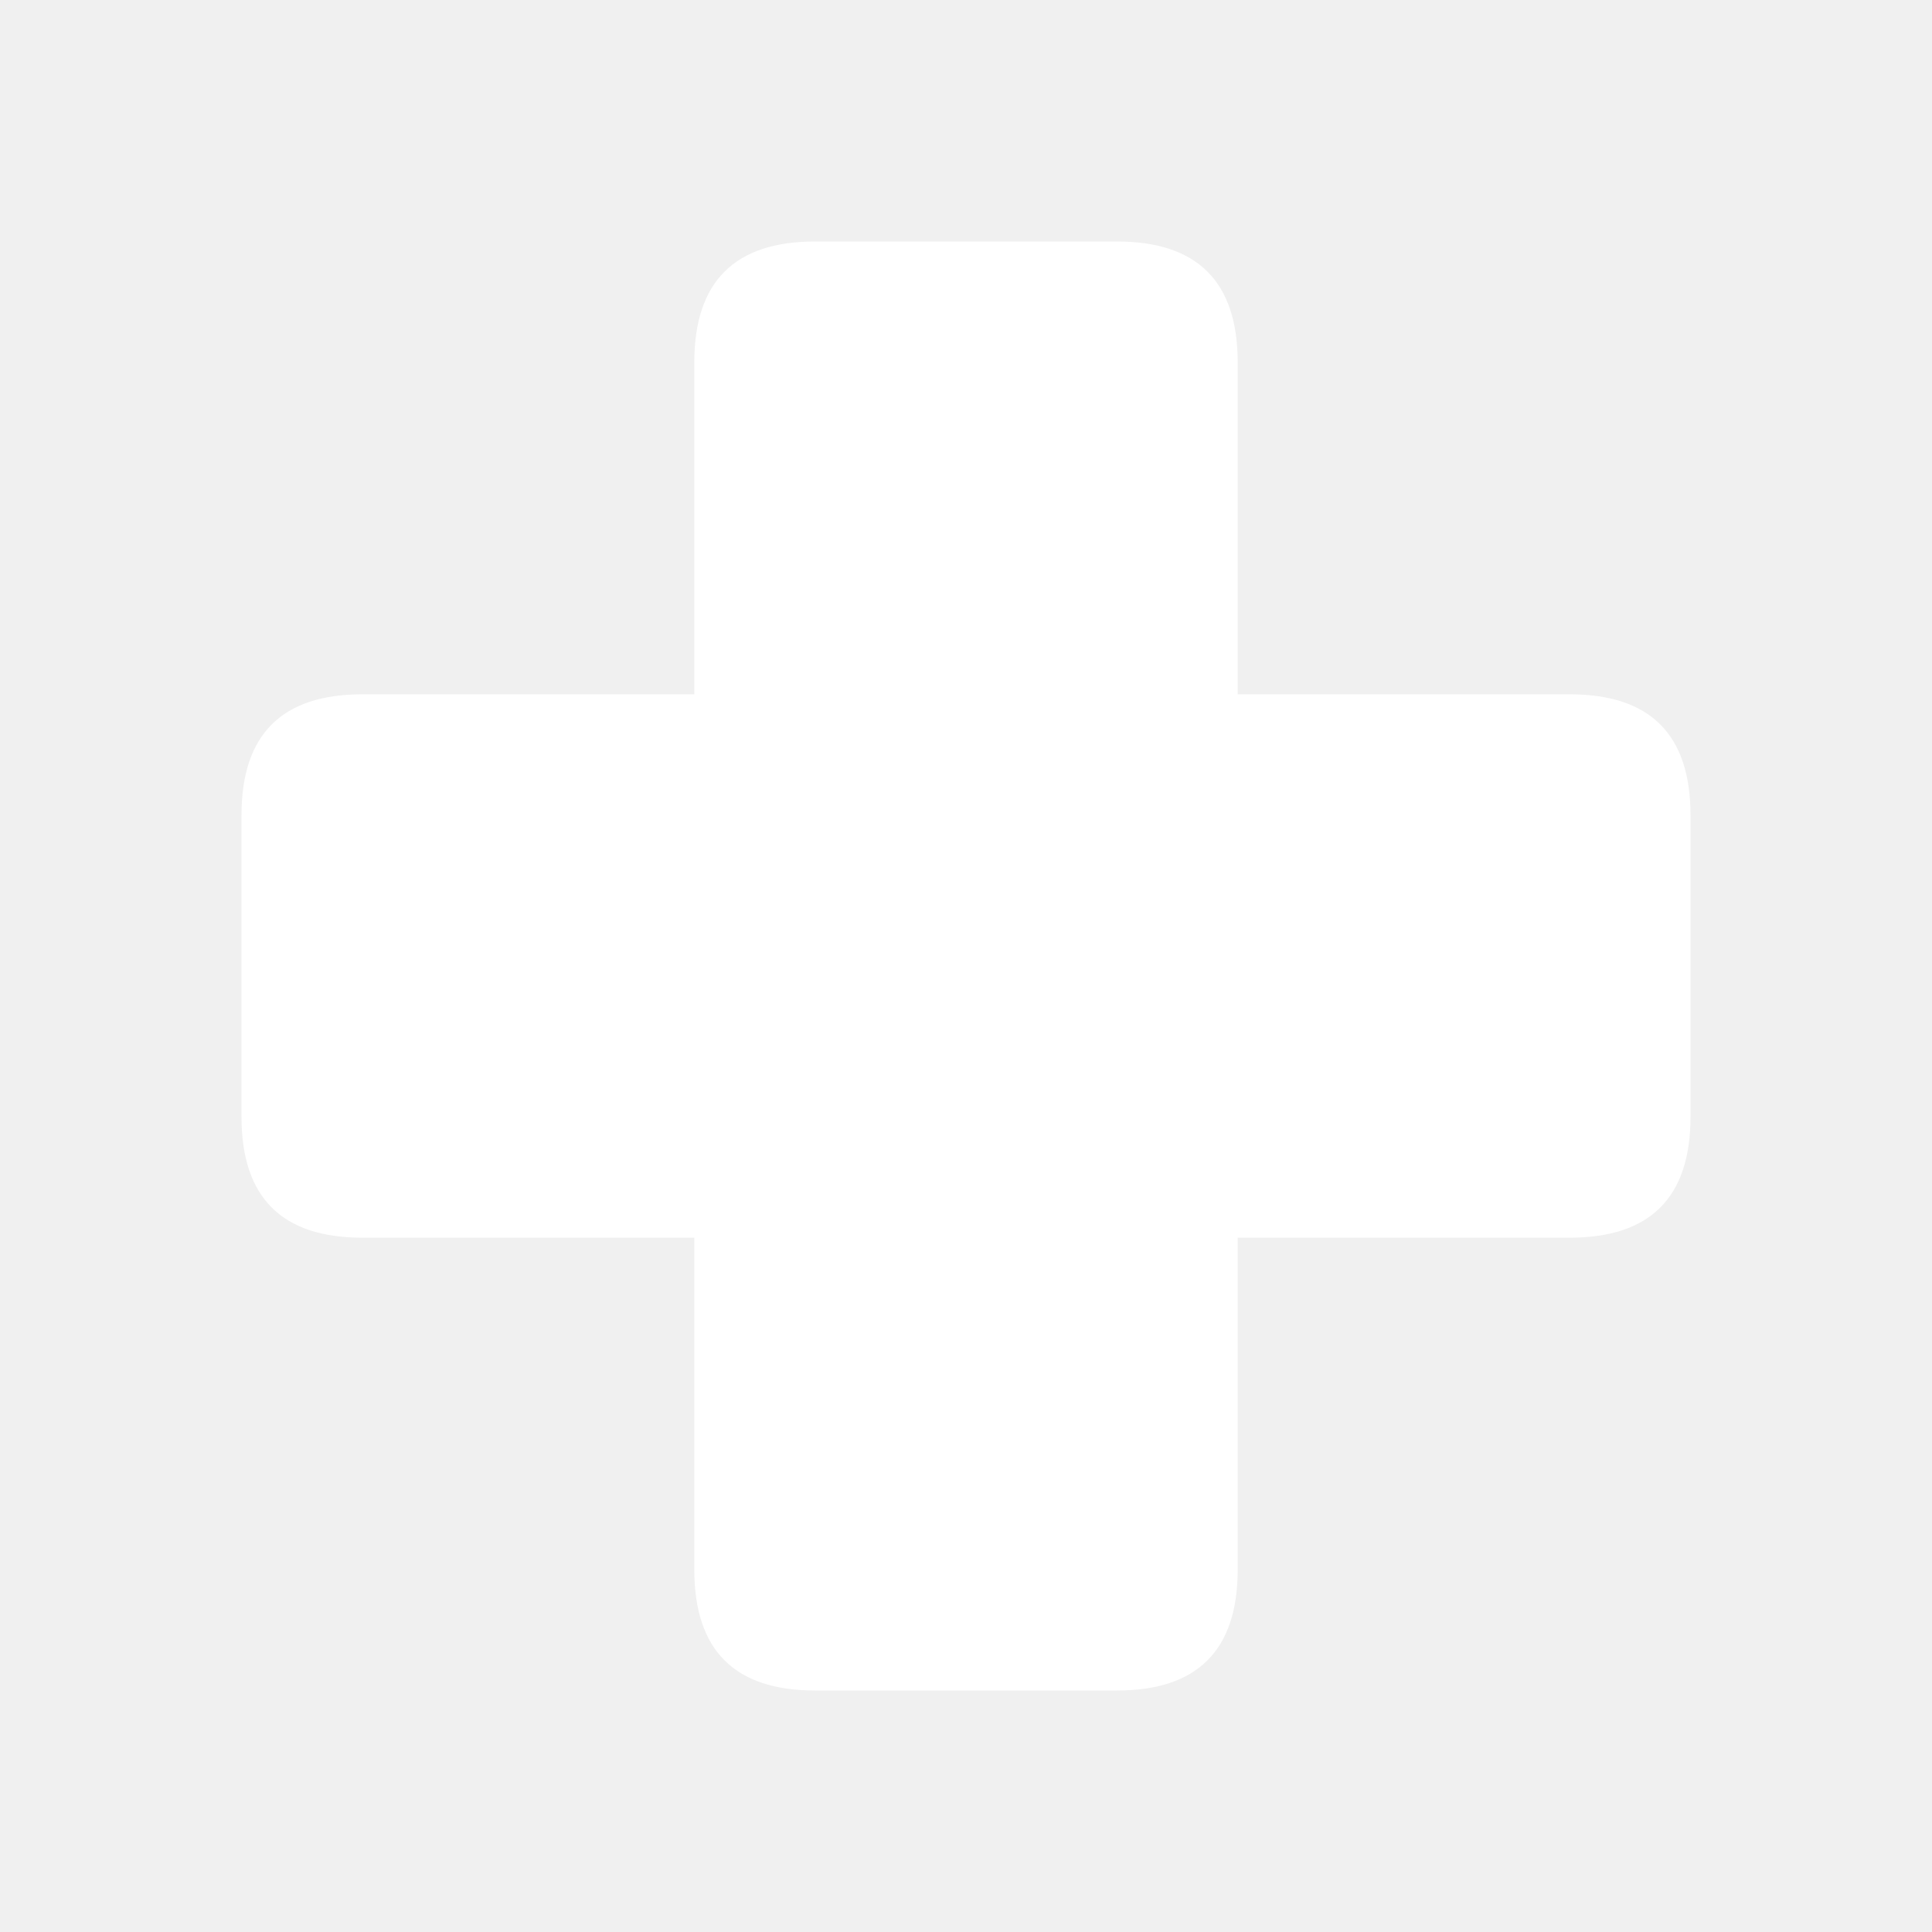
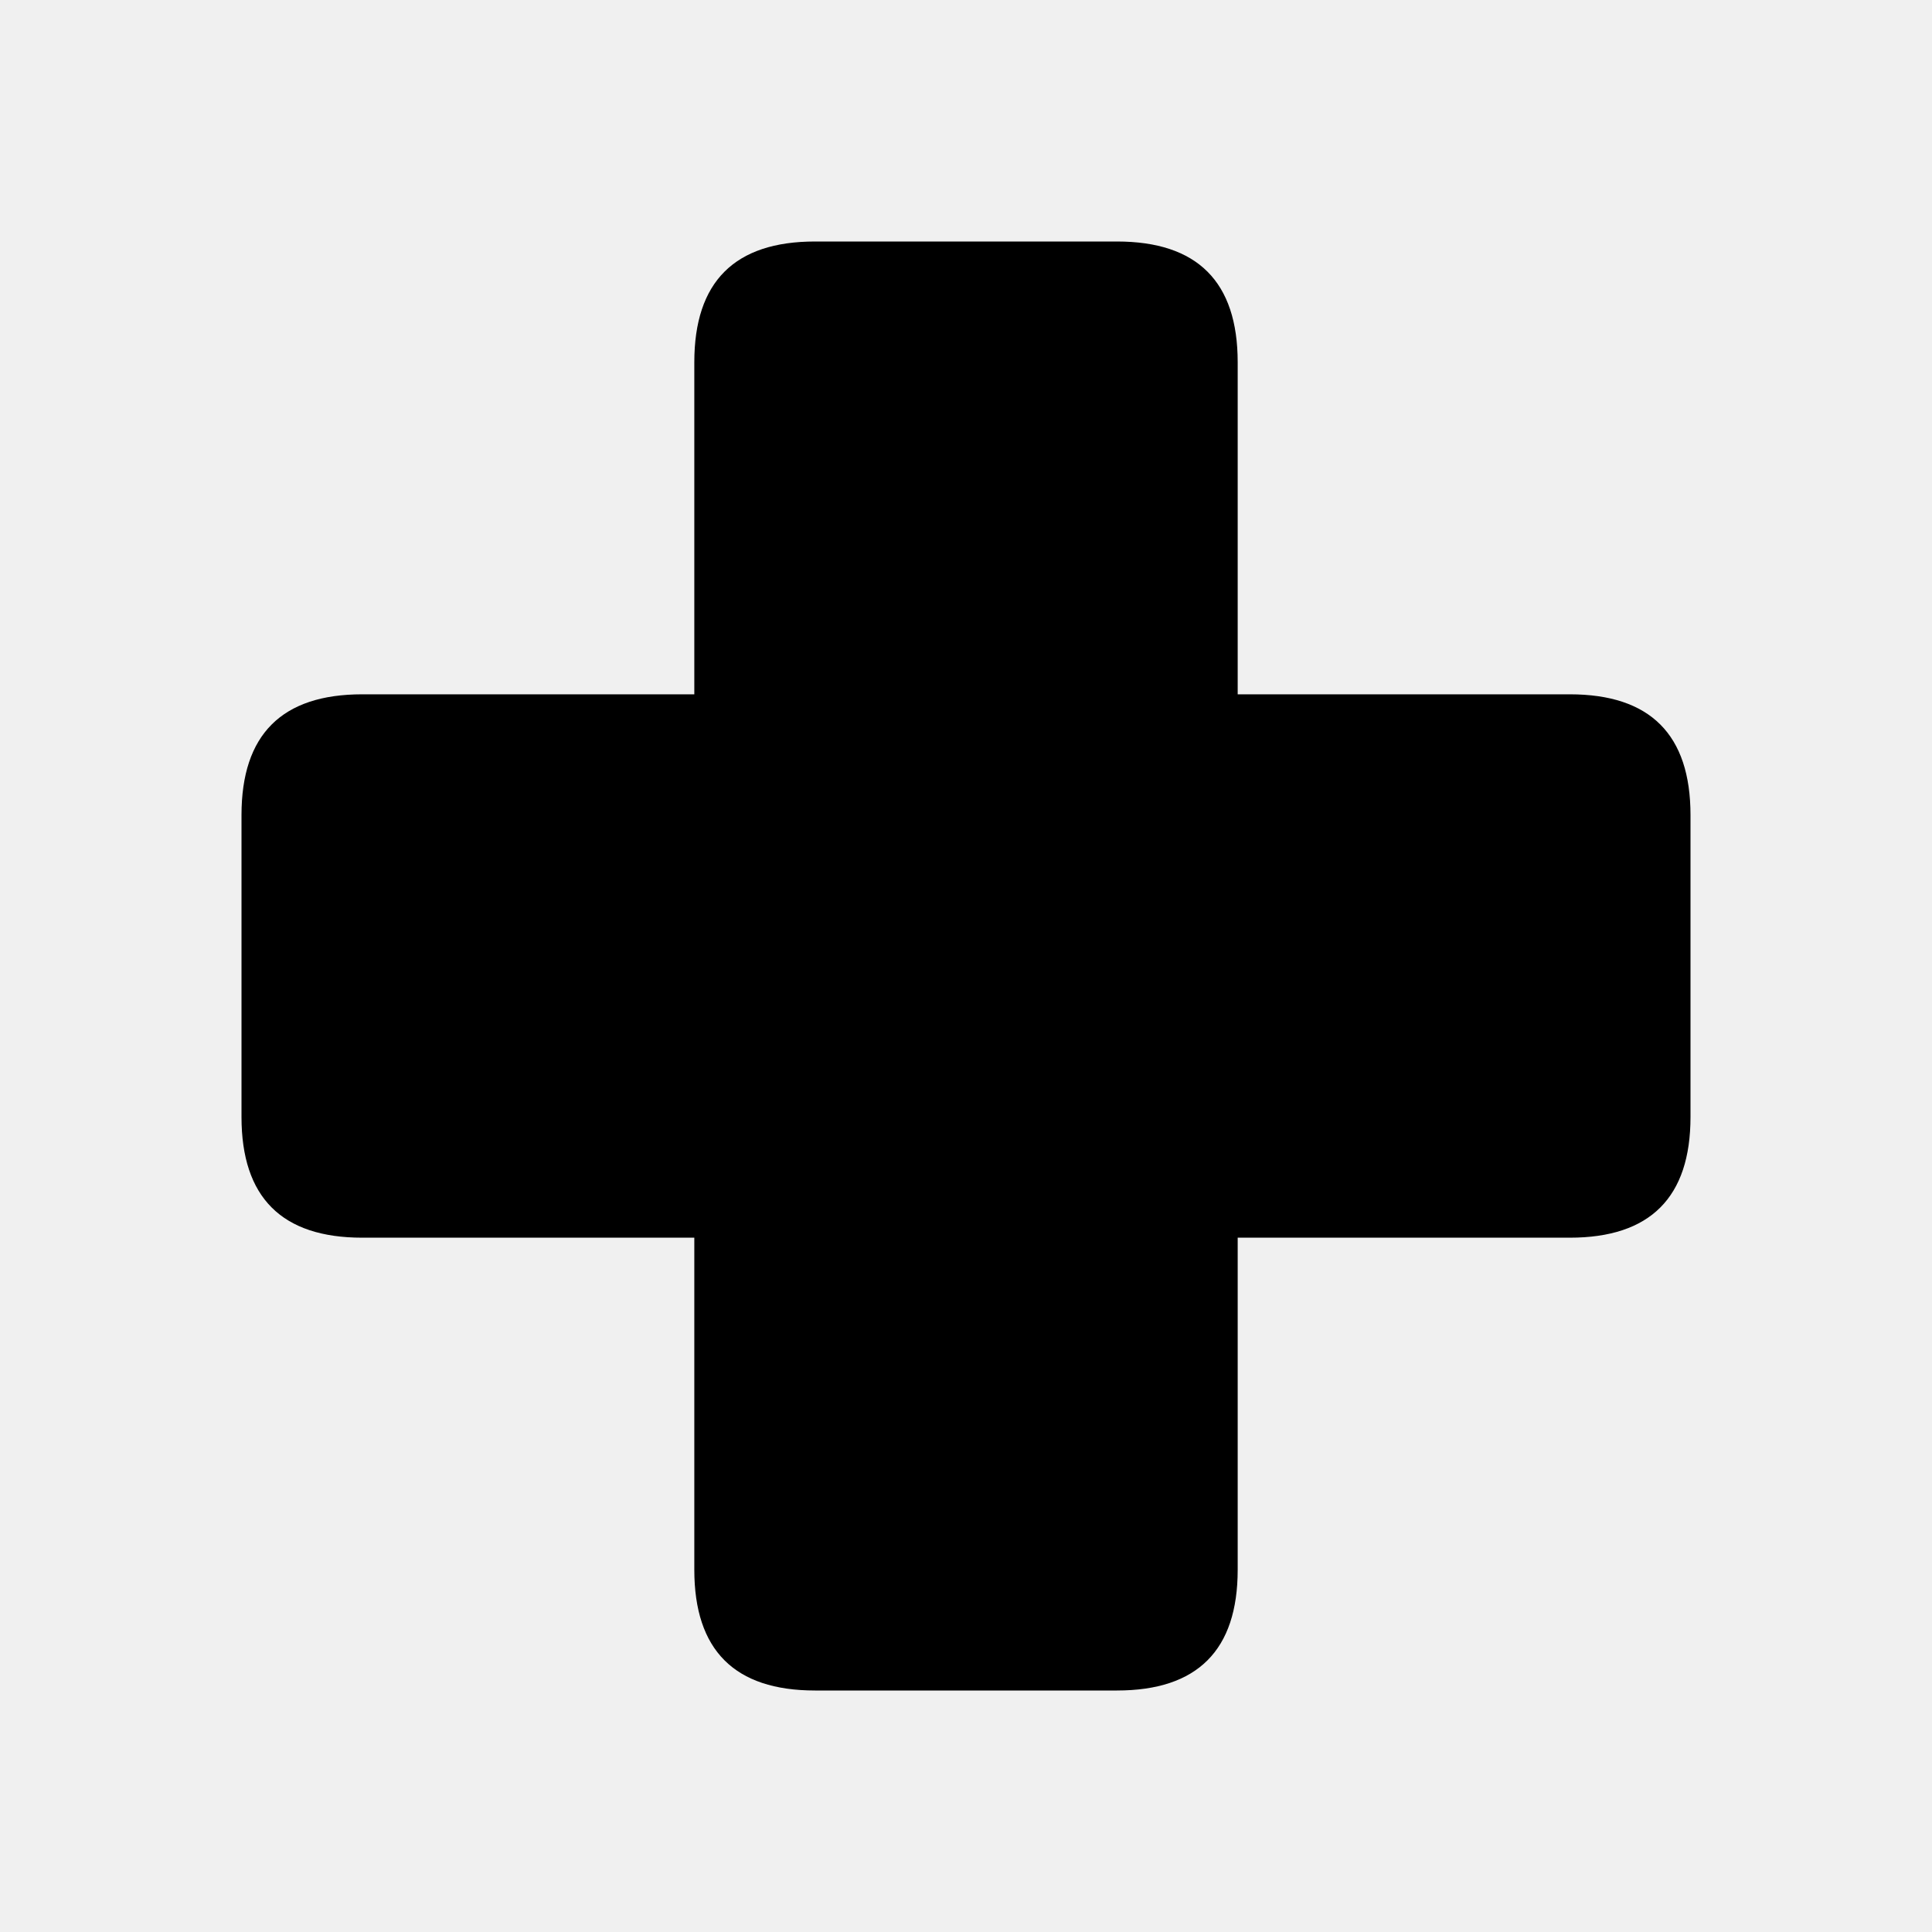
<svg xmlns="http://www.w3.org/2000/svg" width="64" height="64">
  <defs />
  <g>
-     <path stroke="none" fill="#FFFFFF" d="M27 8 L37 8 Q41 8 41 12 L41 23 52 23 Q56 23 56 27 L56 37 Q56 41 52 41 L41 41 41 52 Q41 56 37 56 L27 56 Q23 56 23 52 L23 41 12 41 Q8 41 8 37 L8 27 Q8 23 12 23 L23 23 23 12 Q23 8 27 8" />
+     <path stroke="none" fill="#000000" d="M27 8 L37 8 Q41 8 41 12 L41 23 52 23 Q56 23 56 27 L56 37 Q56 41 52 41 L41 41 41 52 Q41 56 37 56 L27 56 Q23 56 23 52 L23 41 12 41 Q8 41 8 37 L8 27 Q8 23 12 23 L23 23 23 12 Q23 8 27 8" />
  </g>
</svg>
